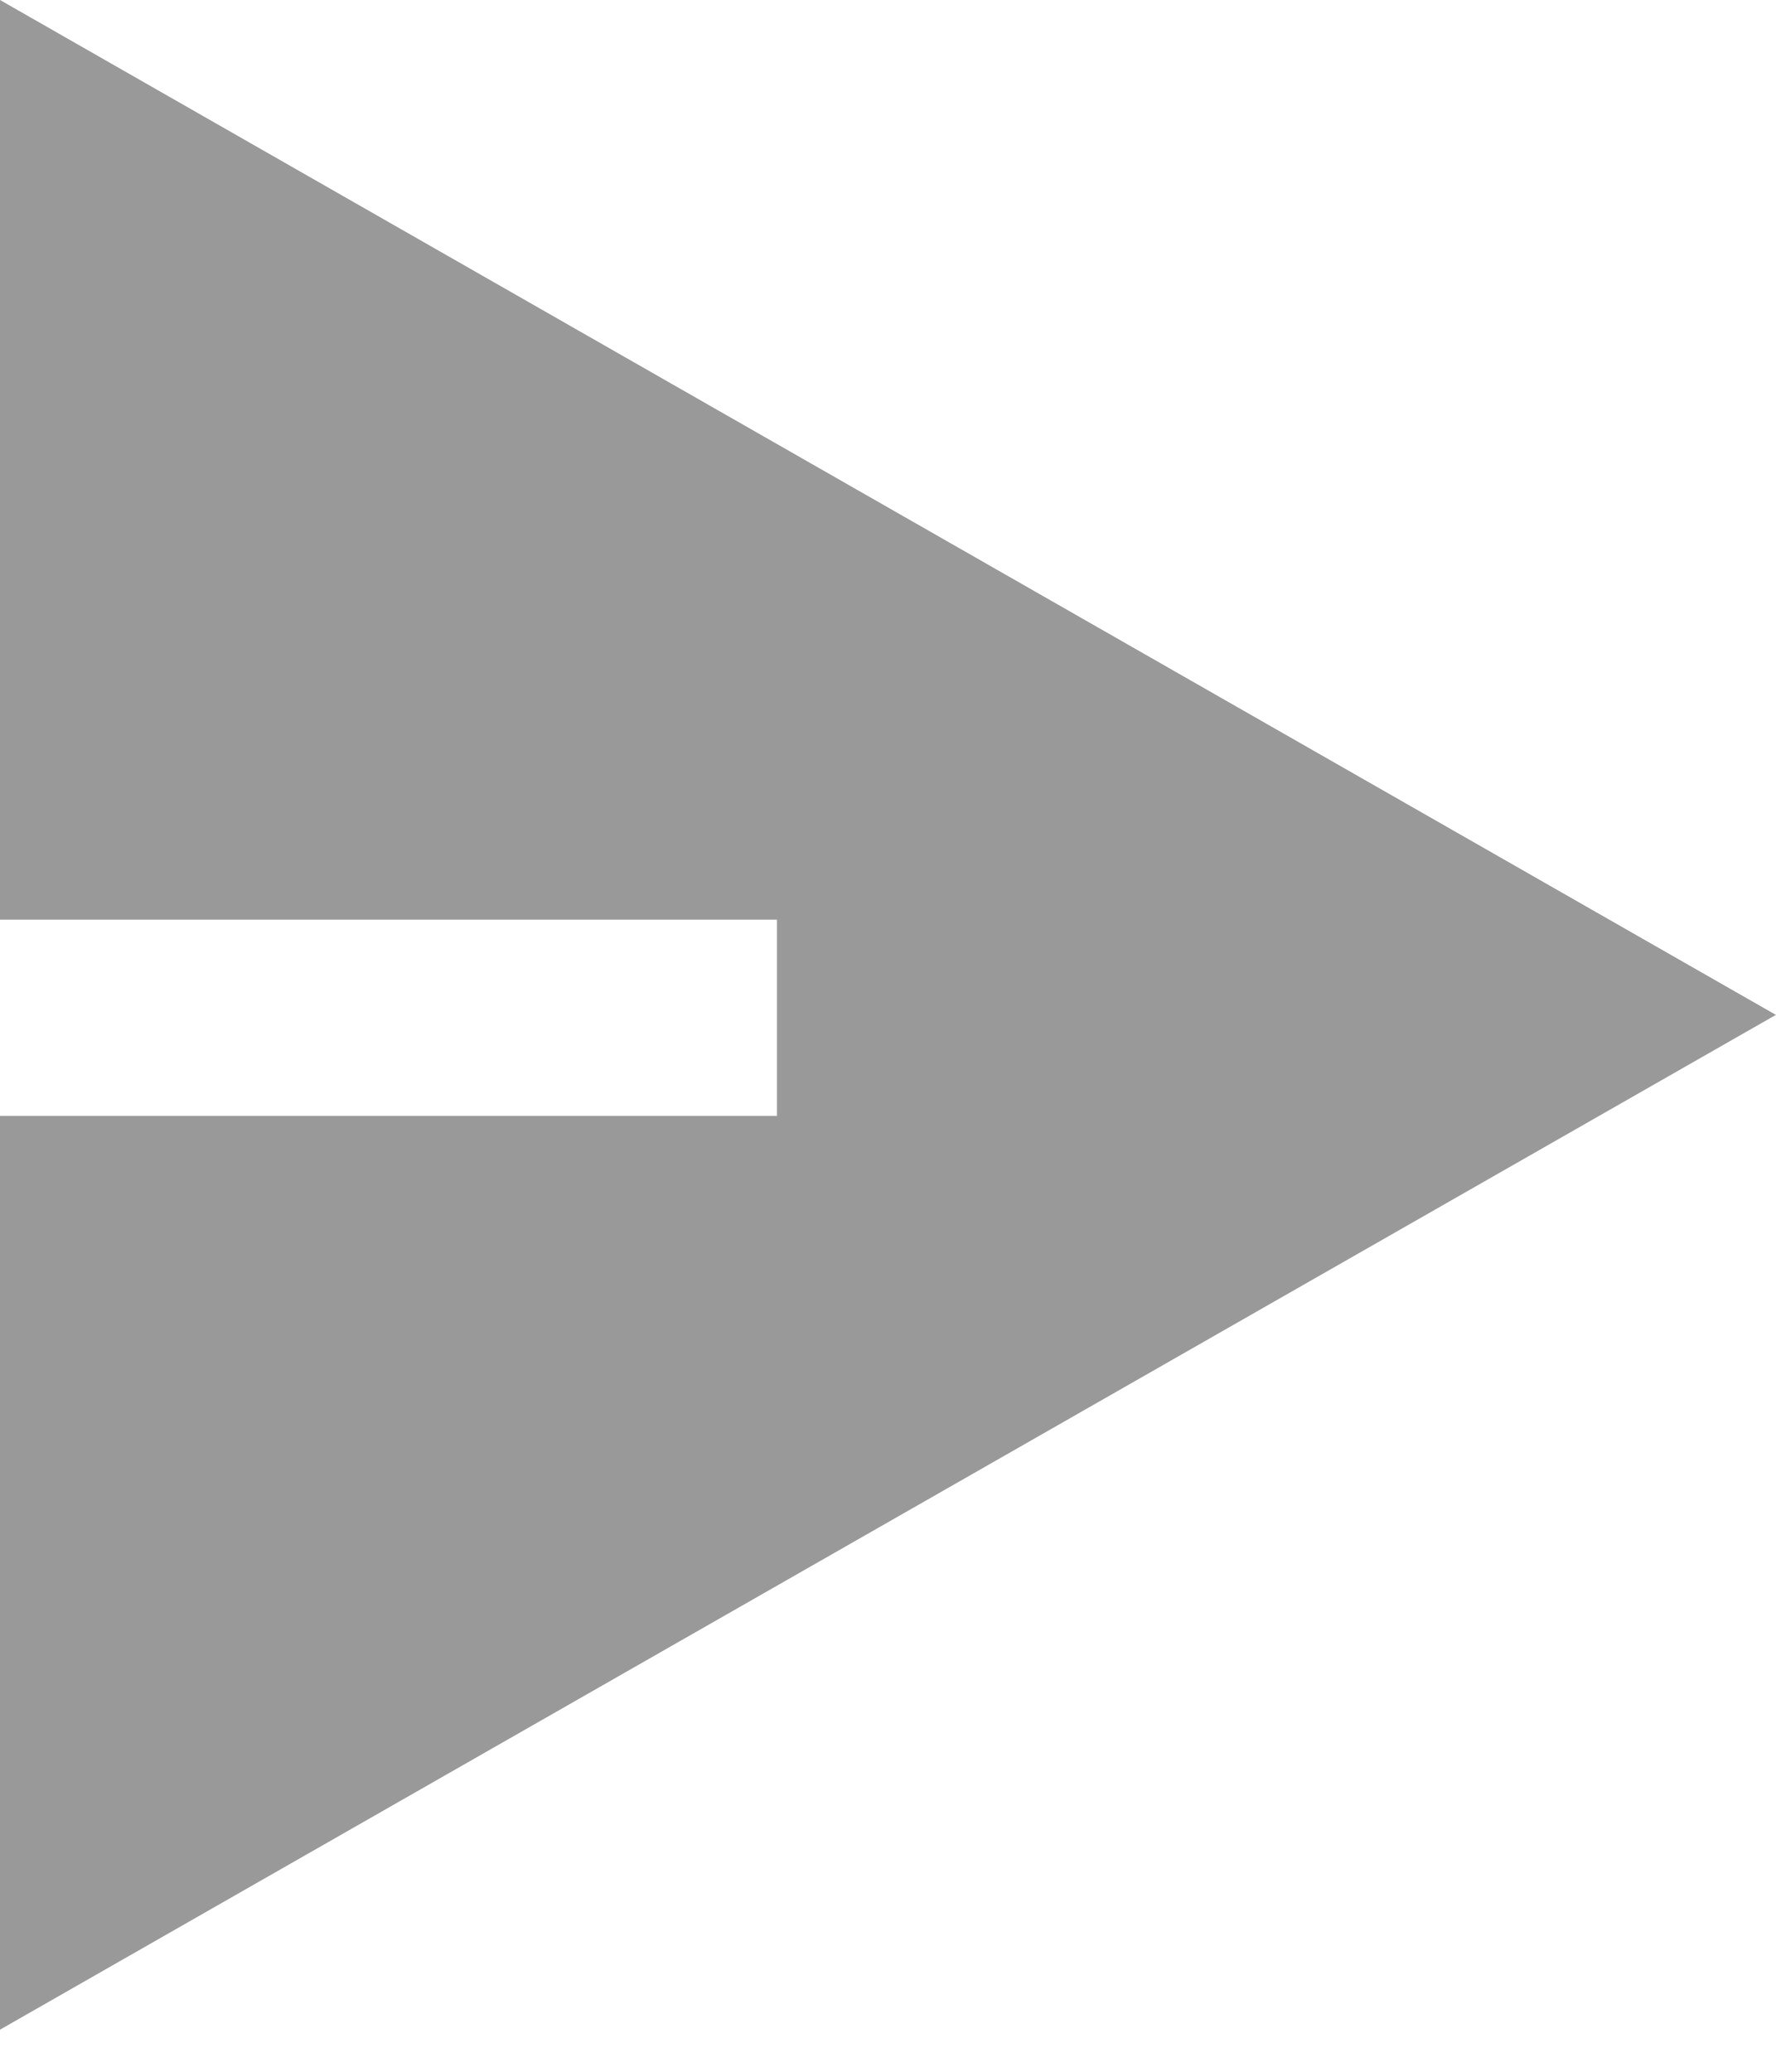
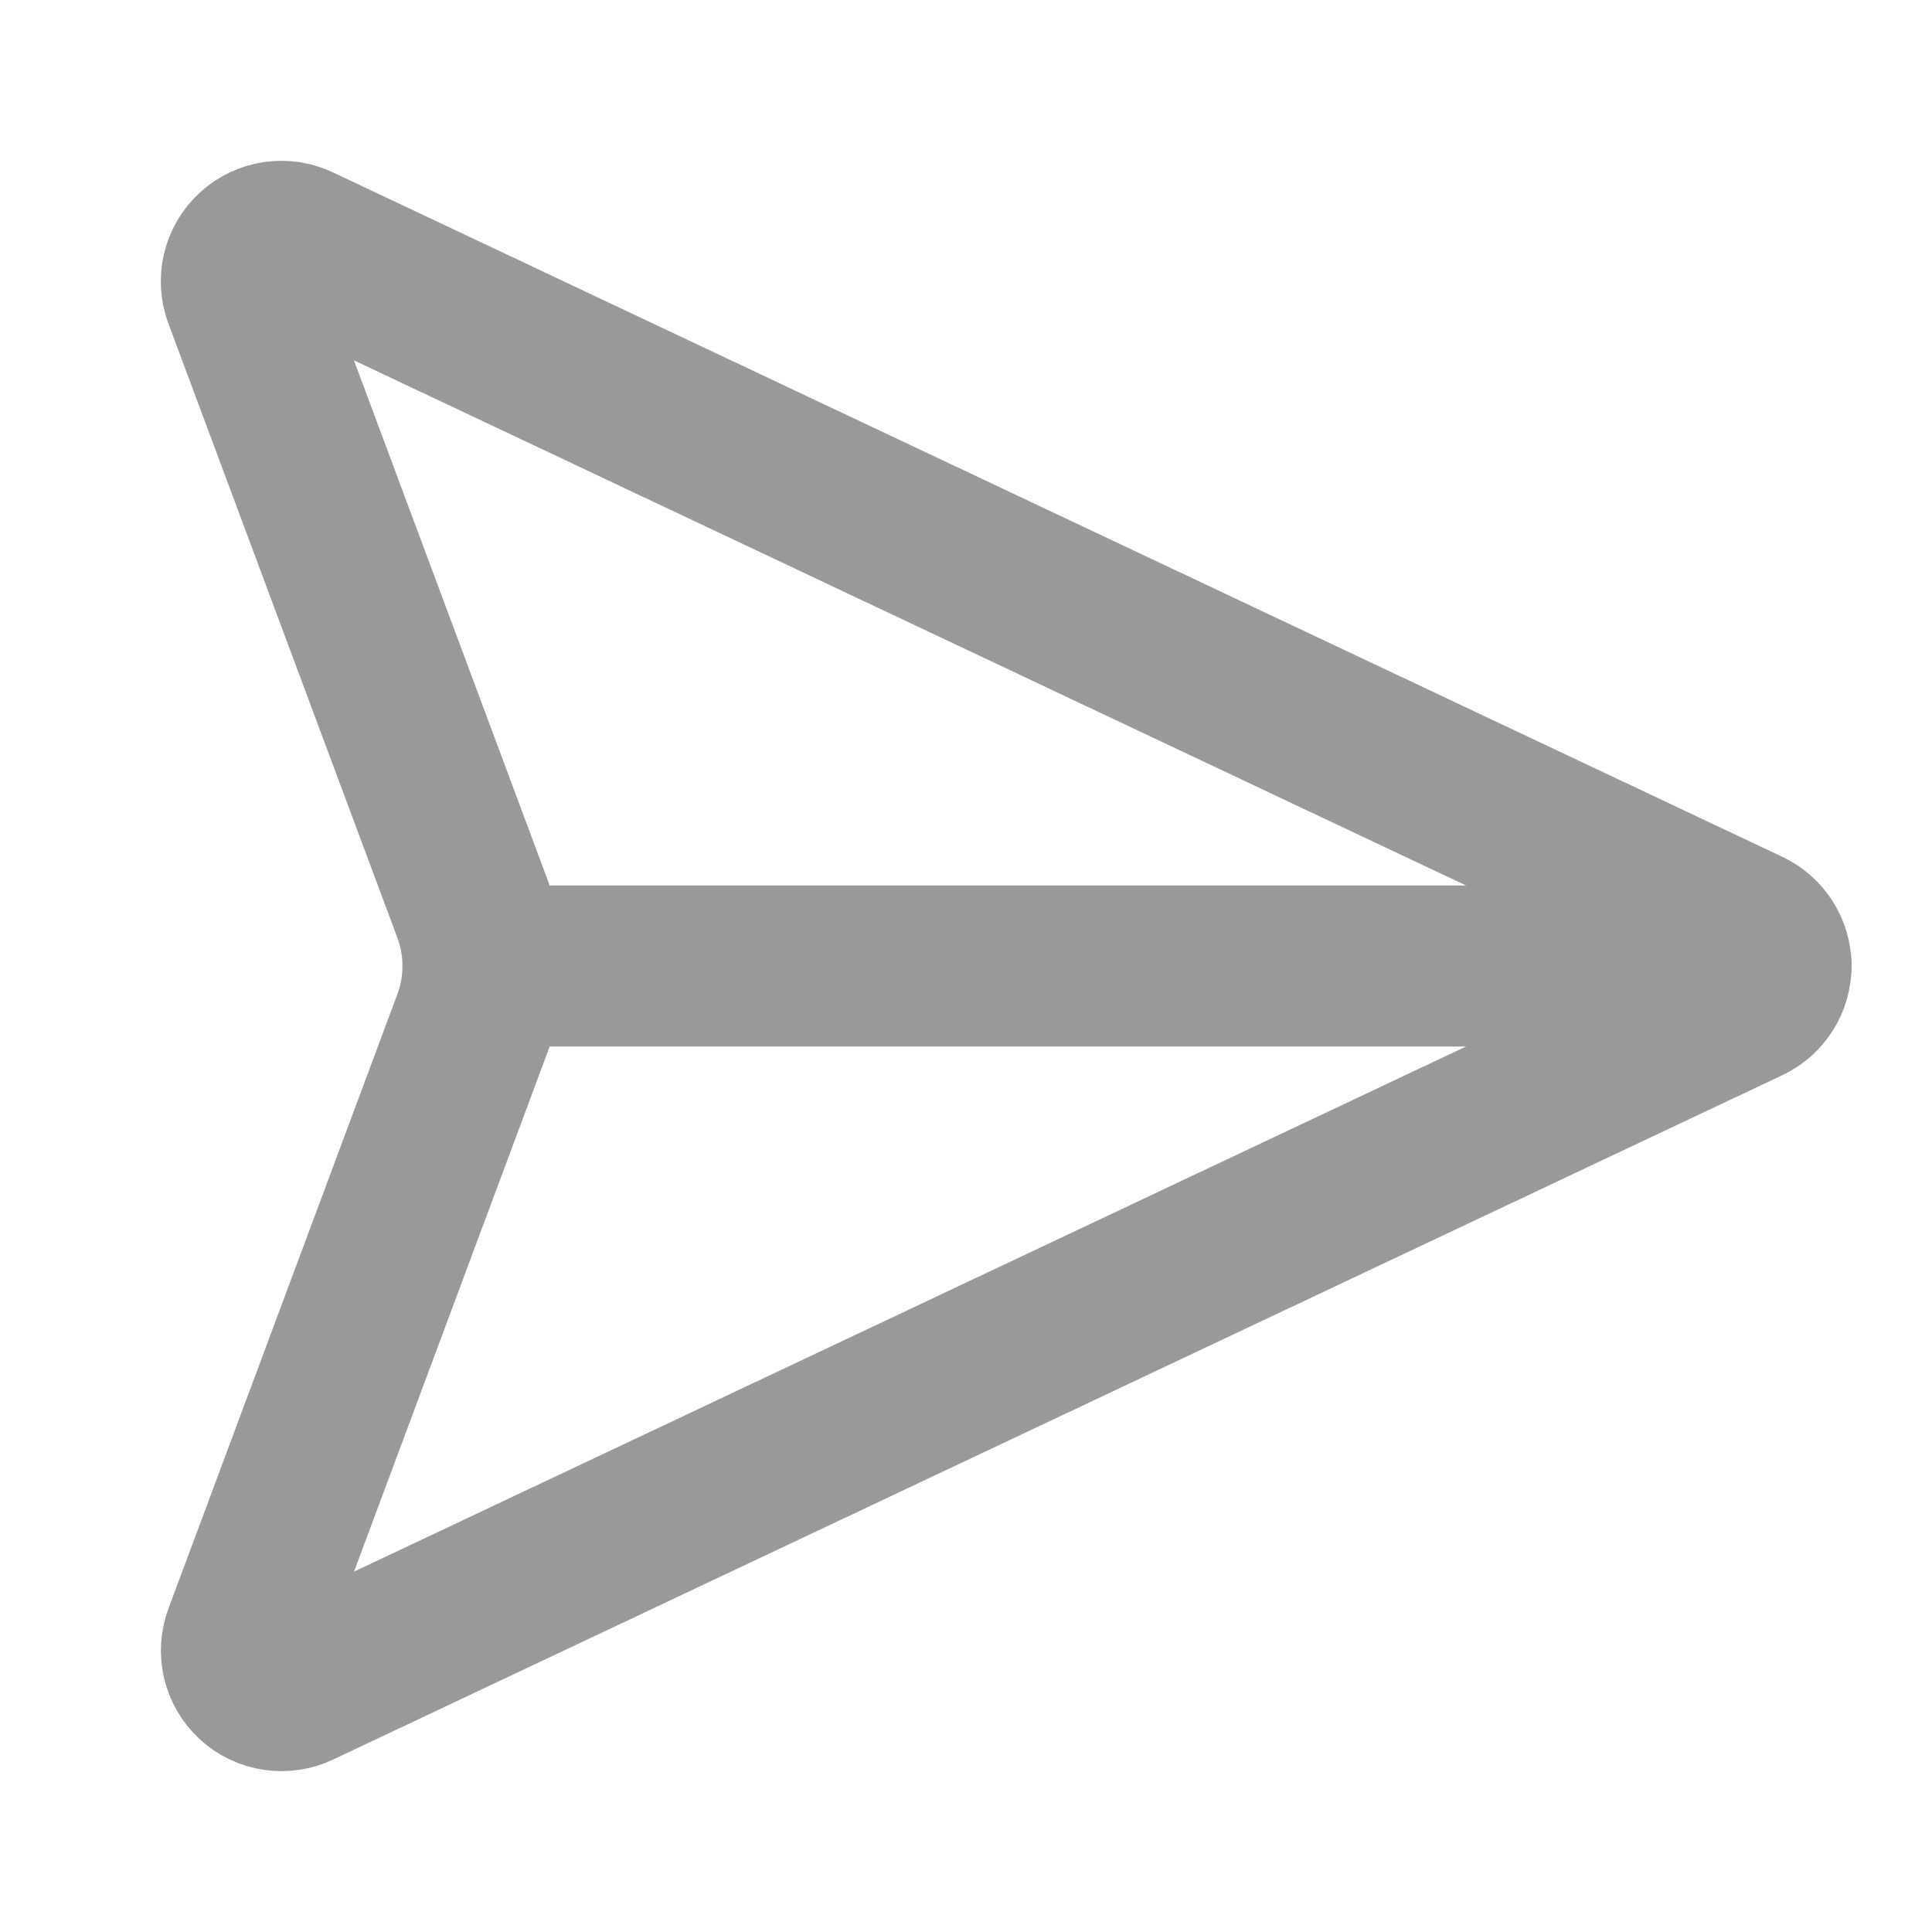
- <svg xmlns="http://www.w3.org/2000/svg" width="18" height="21" viewBox="0 0 18 21" fill="none">
-   <path d="M18 10.286L-8.99206e-07 20.571L-4.94379e-07 11.31L7.875 11.31L7.875 9.321L-4.07421e-07 9.321L0 -7.86805e-07L18 10.286Z" fill="#999999" />
+ <svg xmlns="http://www.w3.org/2000/svg" width="18" height="18" viewBox="0 0 24 24" fill="none" stroke="#999999" stroke-width="2" stroke-linecap="round" stroke-linejoin="round">
+   <path d="M3.714 3.048a.498.498 0 0 0-.683.627l2.843 7.627a2 2 0 0 1 0 1.396l-2.842 7.627a.498.498 0 0 0 .682.627l18-8.5a.5.5 0 0 0 0-.904z" />
+   <path d="M6 12h16" />
</svg>
